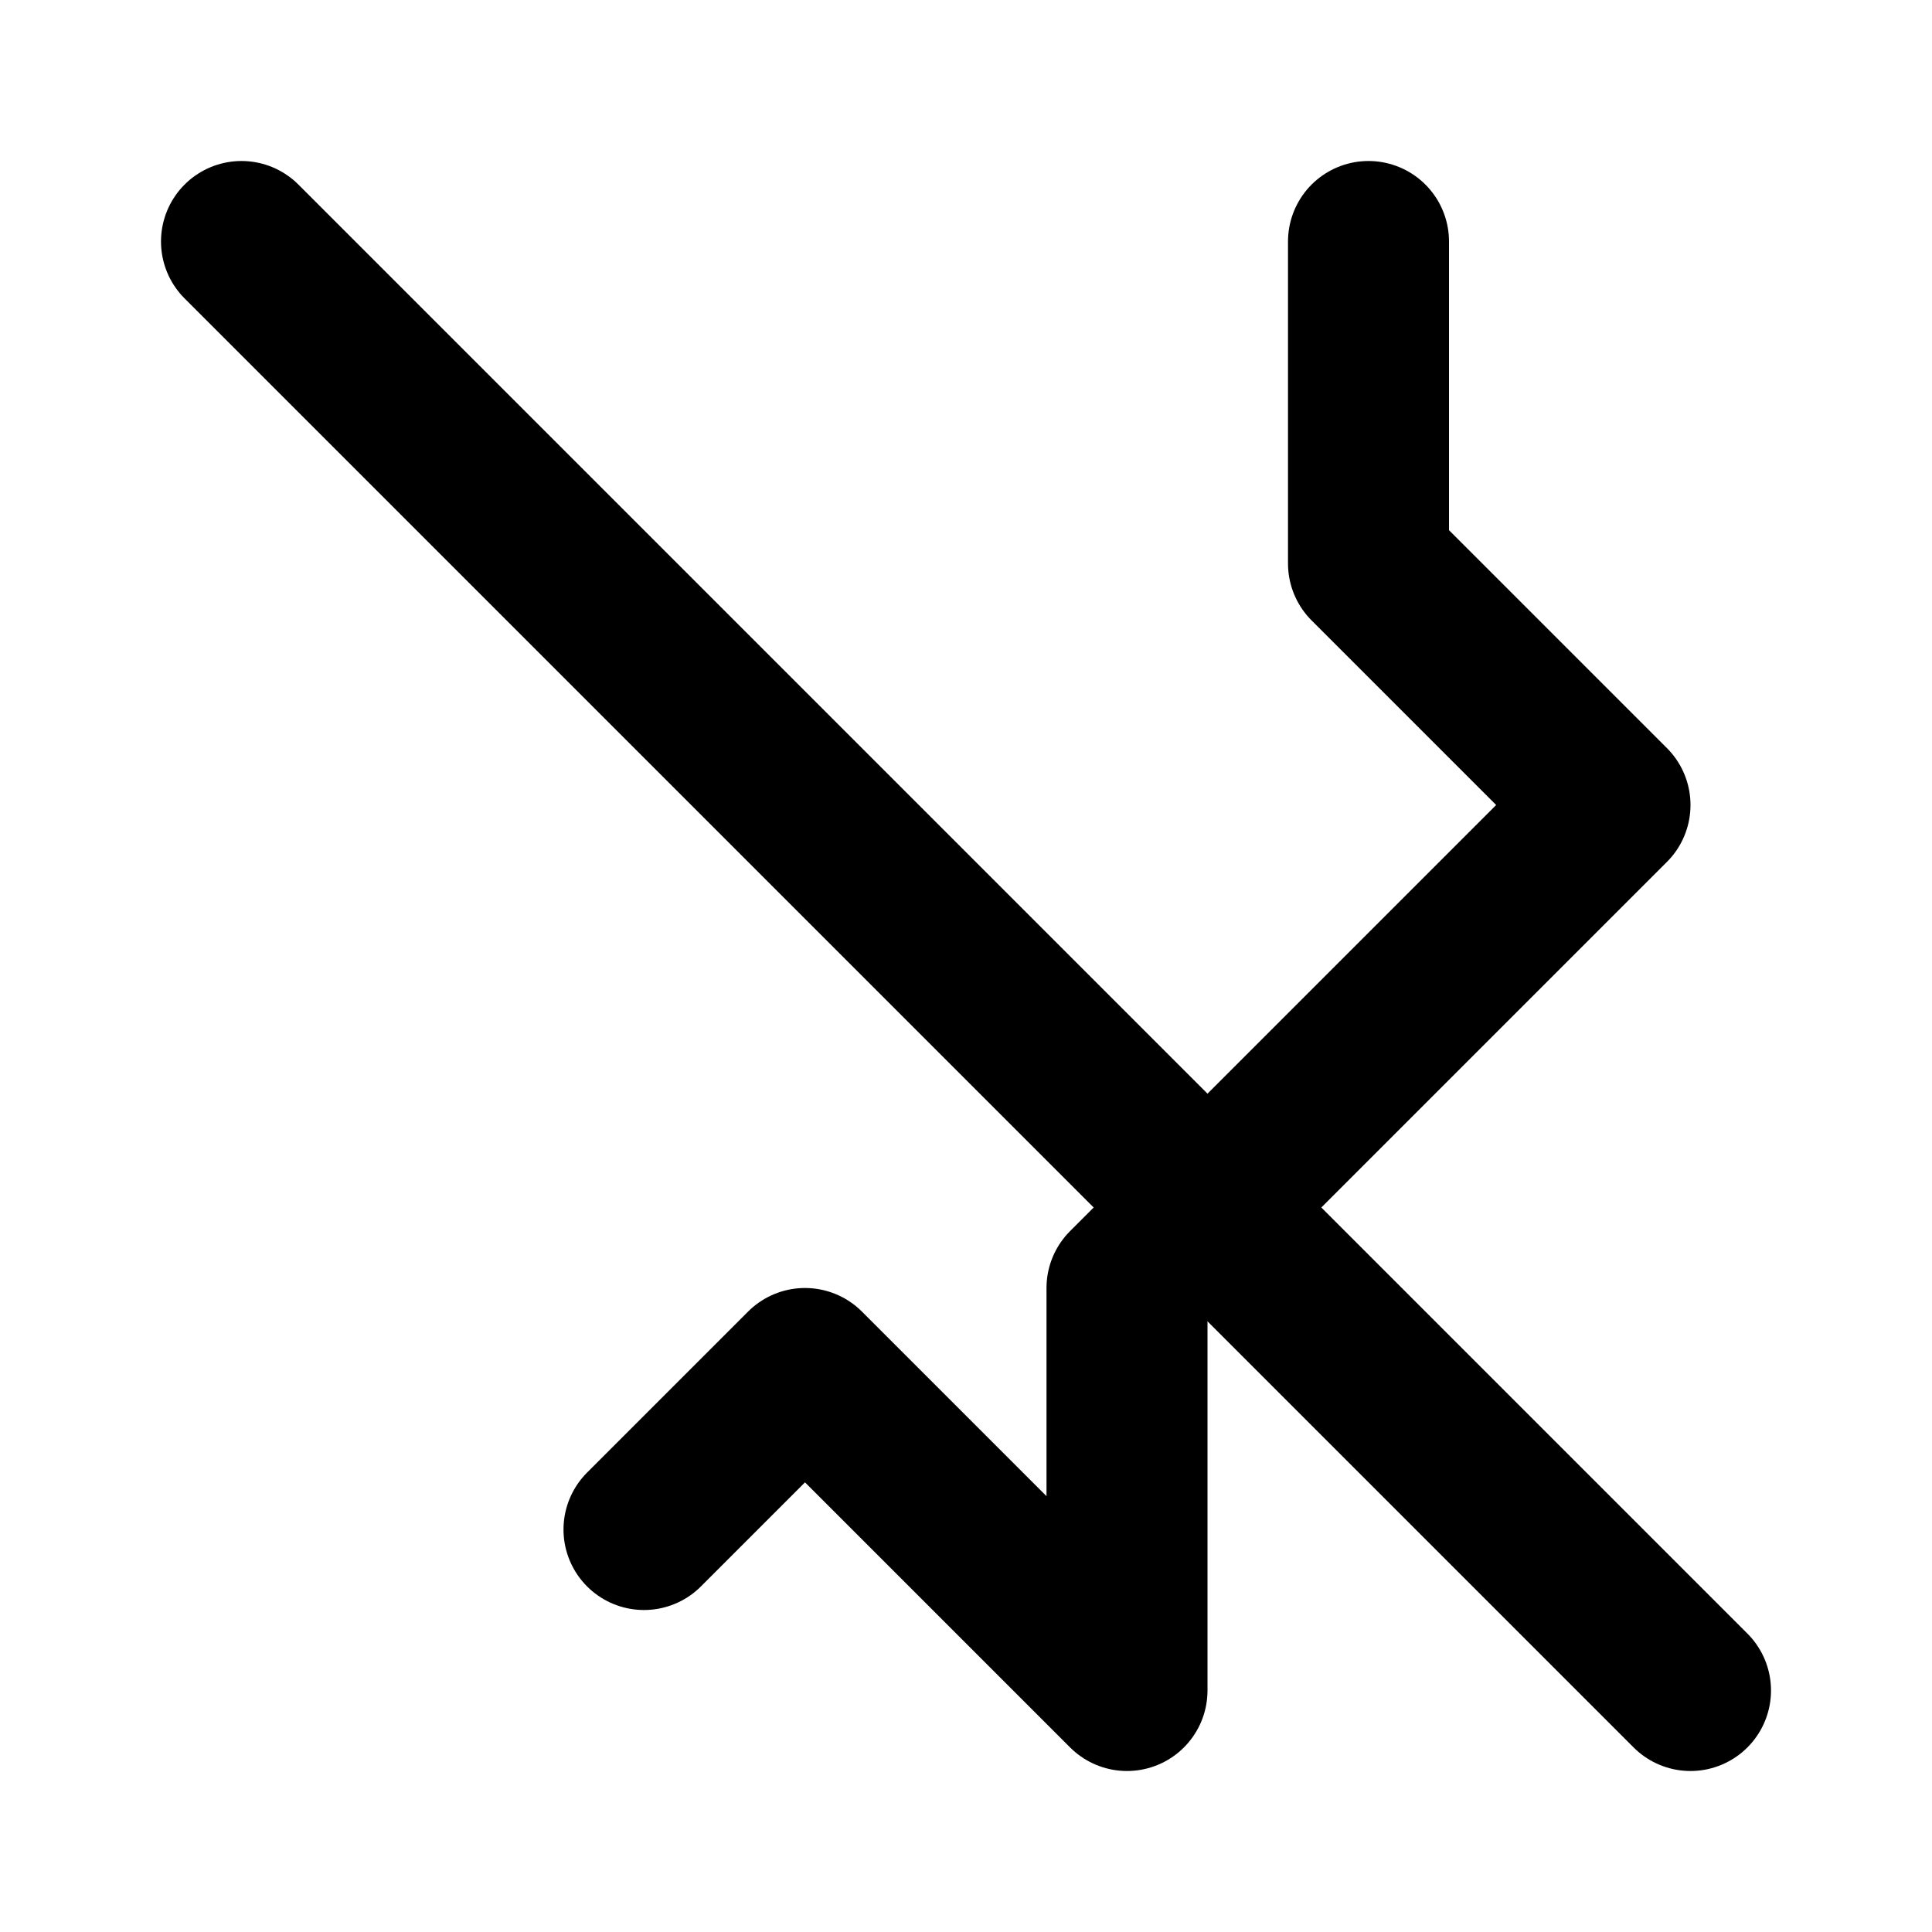
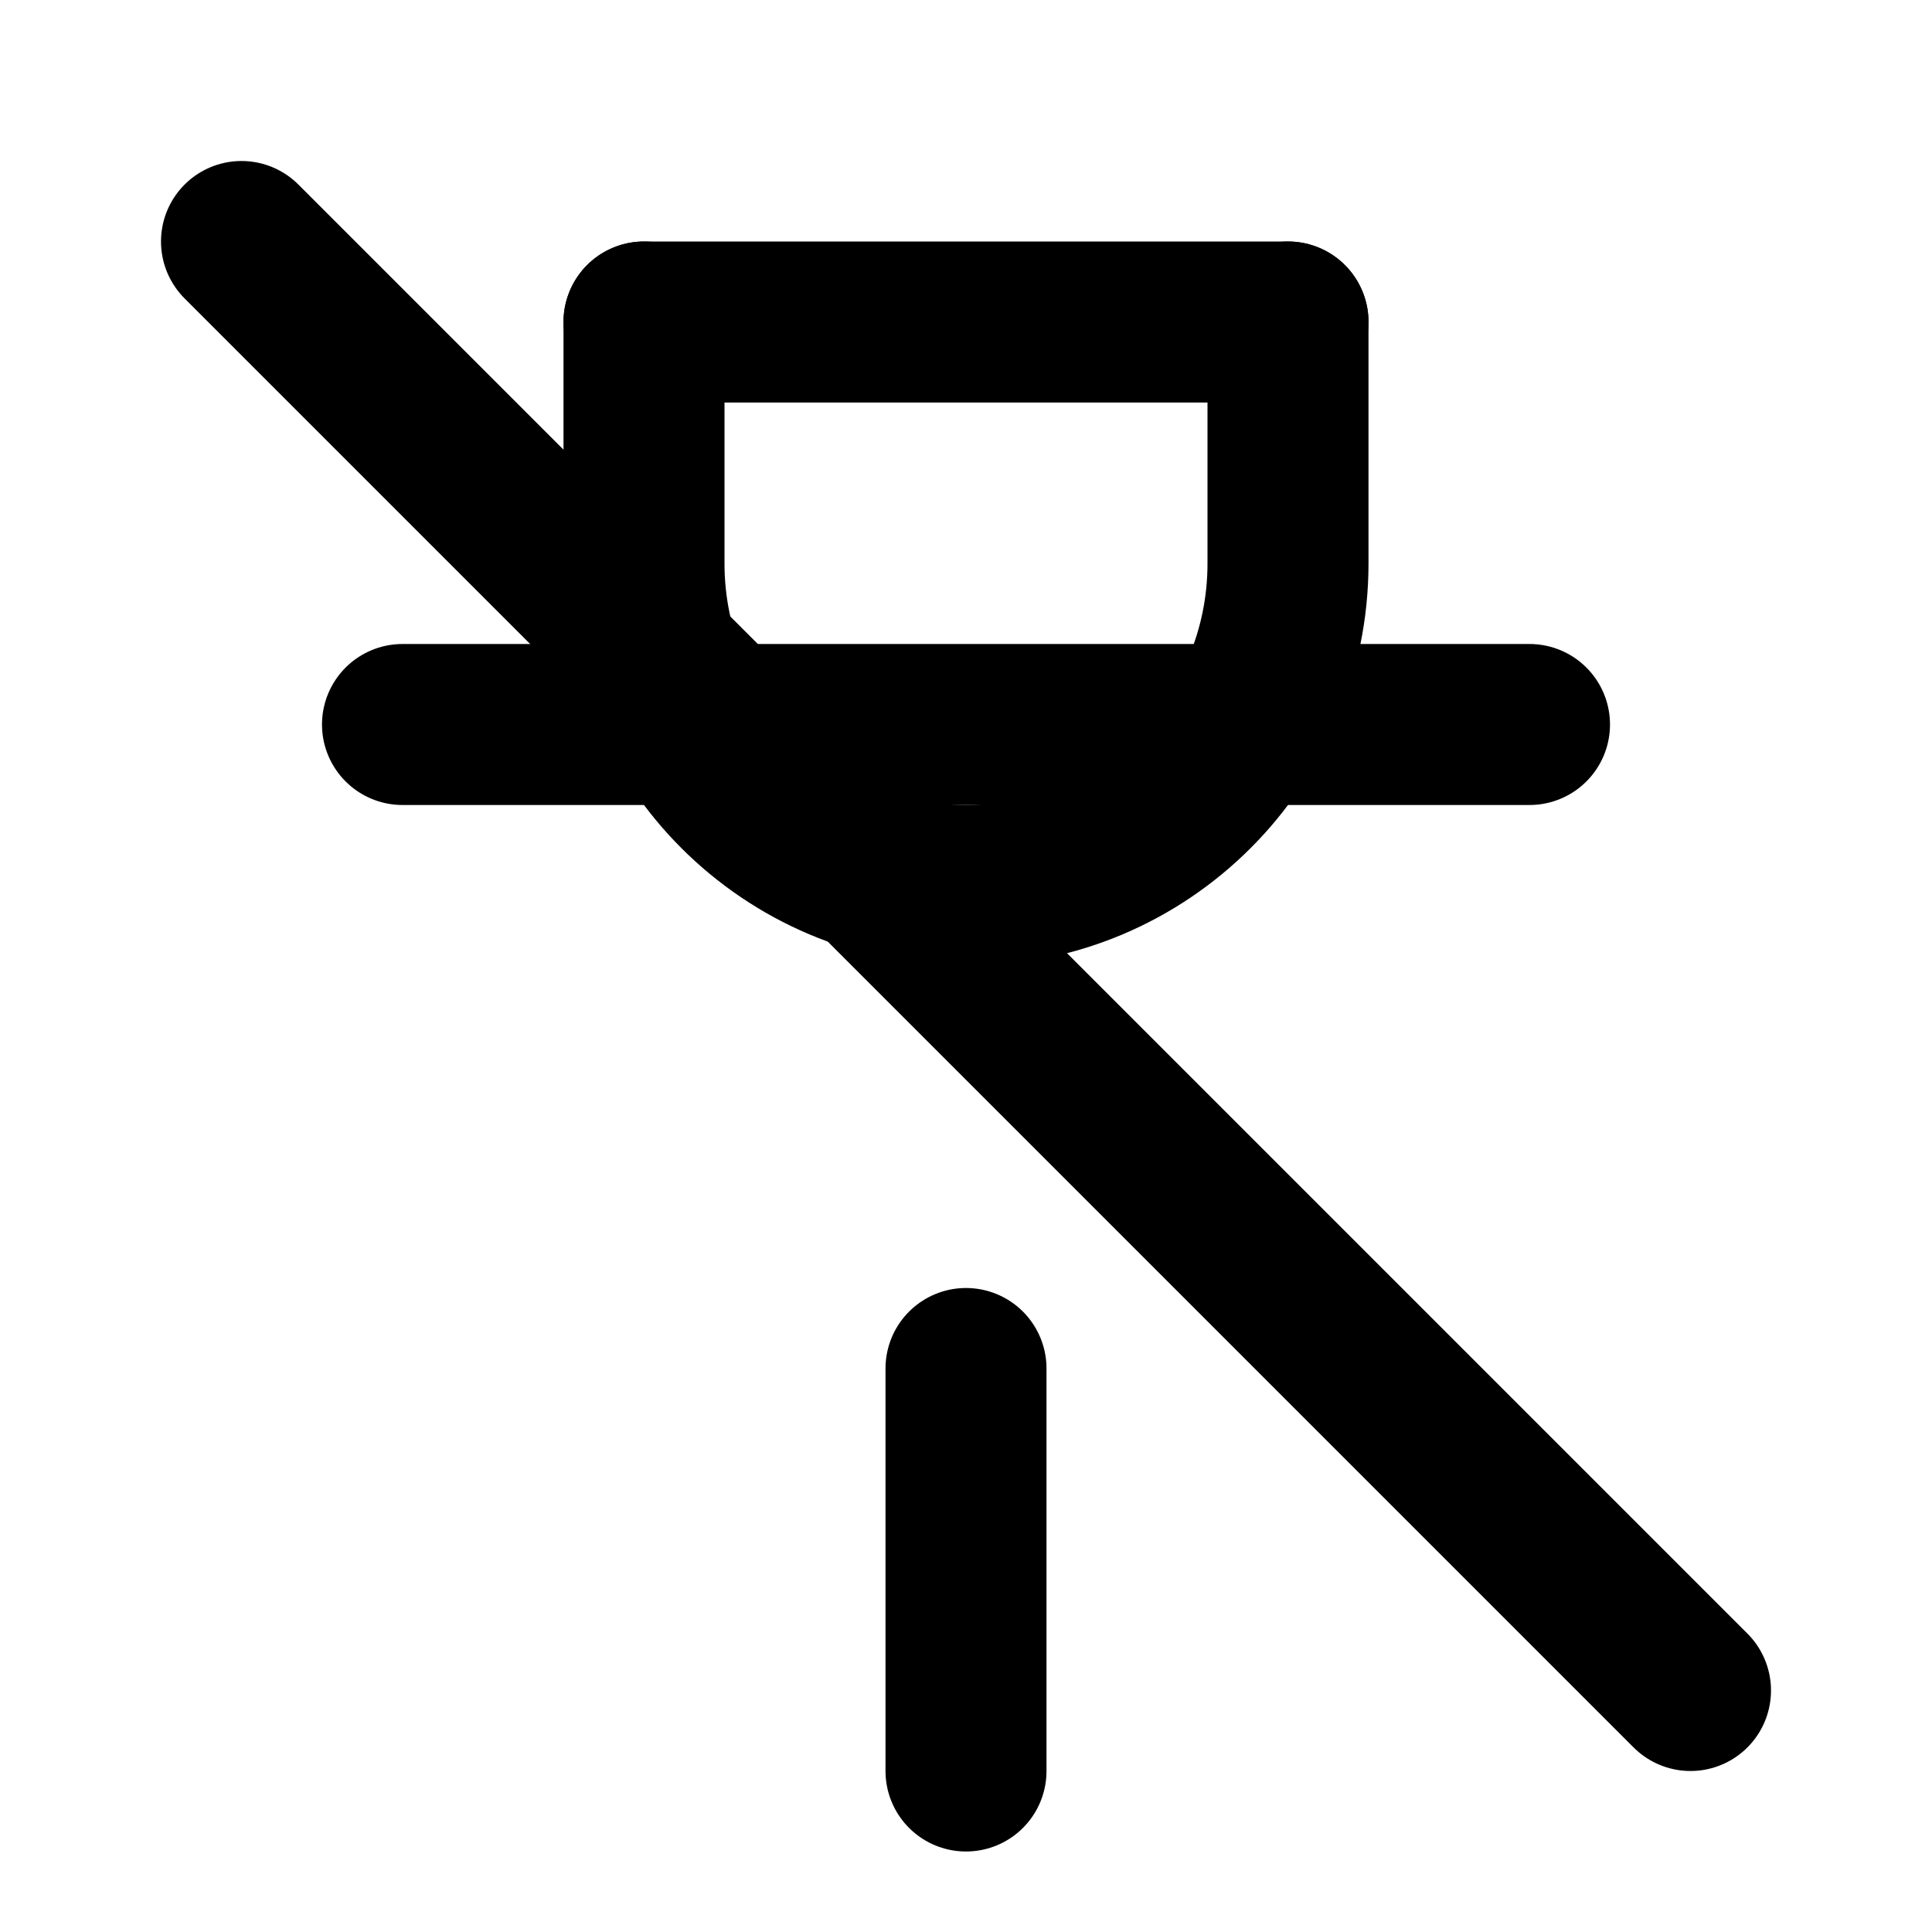
<svg xmlns="http://www.w3.org/2000/svg" viewBox="0 0 24 24" fill="none" stroke="currentColor" stroke-width="2" stroke-linecap="round" stroke-linejoin="round">
-   <path d="M3 3l18 18" />
-   <path d="M17 3v4l3 3-6 6v5l-4-4-2 2" />
+   <path d="M12 17v5" />
+   <path d="M8 4v3a4 4 0 0 0 8 0V4" />
+   <path d="M8 4h8" />
+   <path d="M5 9h14" />
+   <line x1="3" y1="3" x2="21" y2="21" />
</svg>
